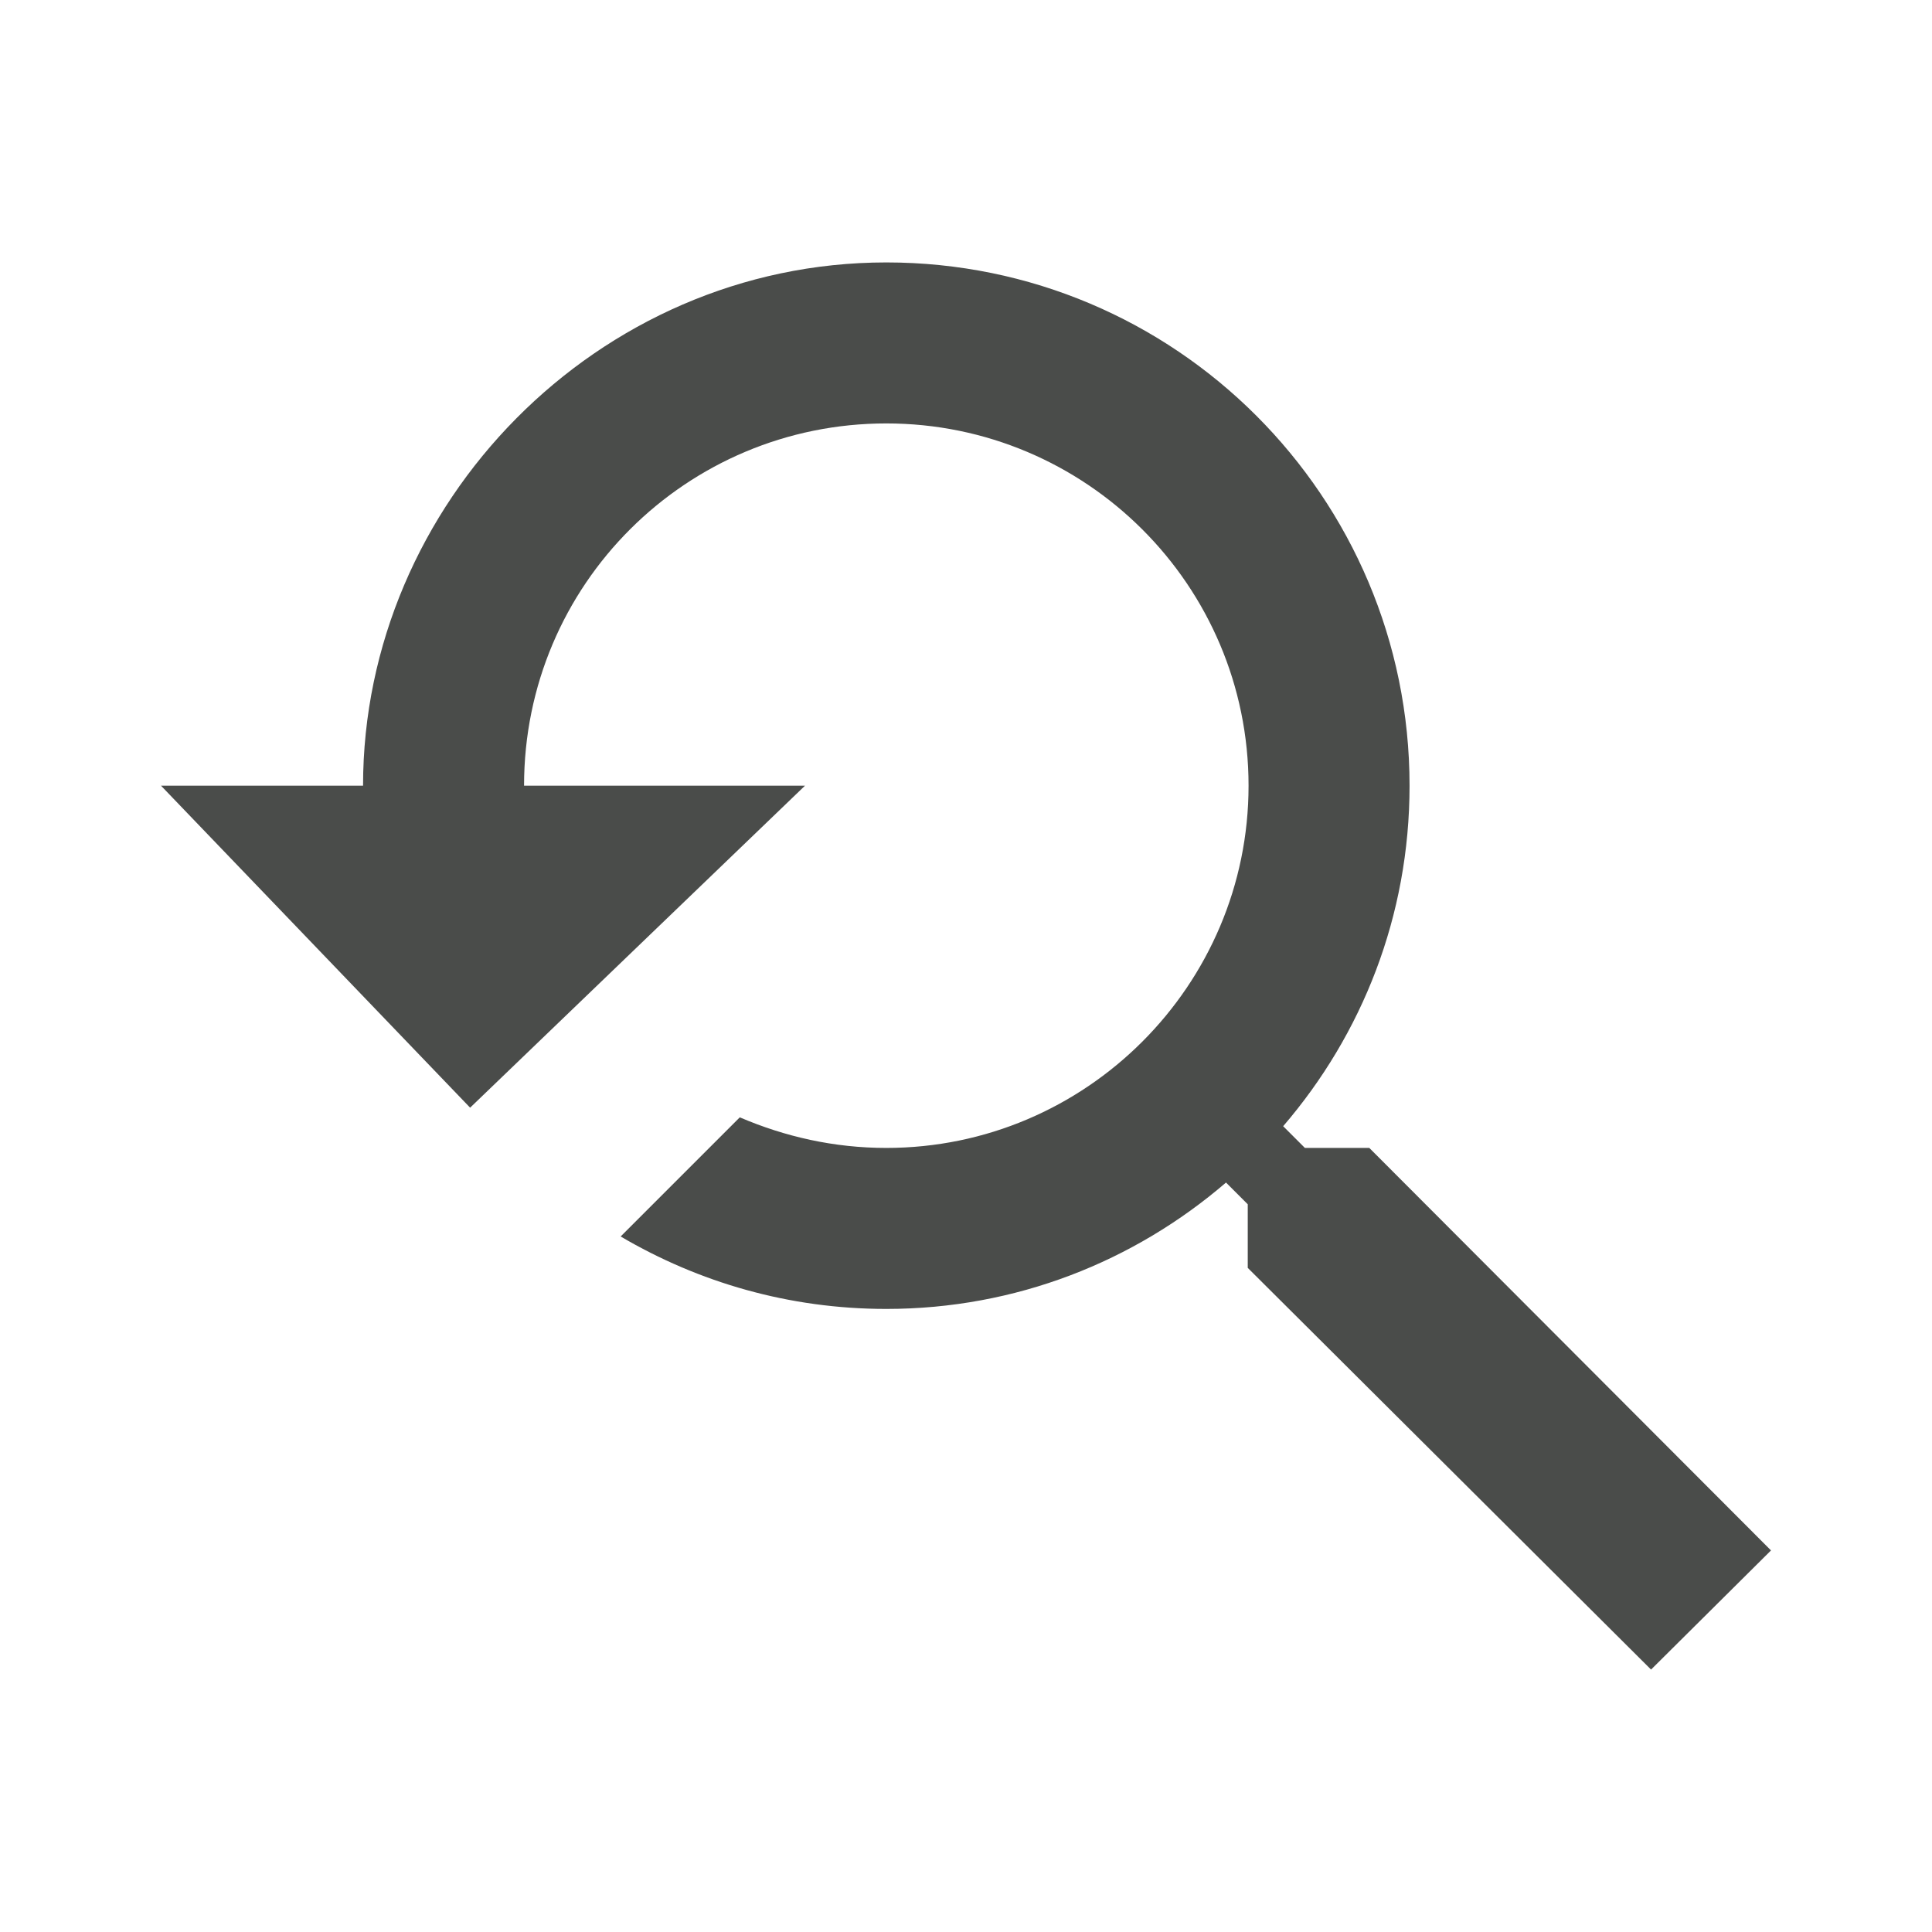
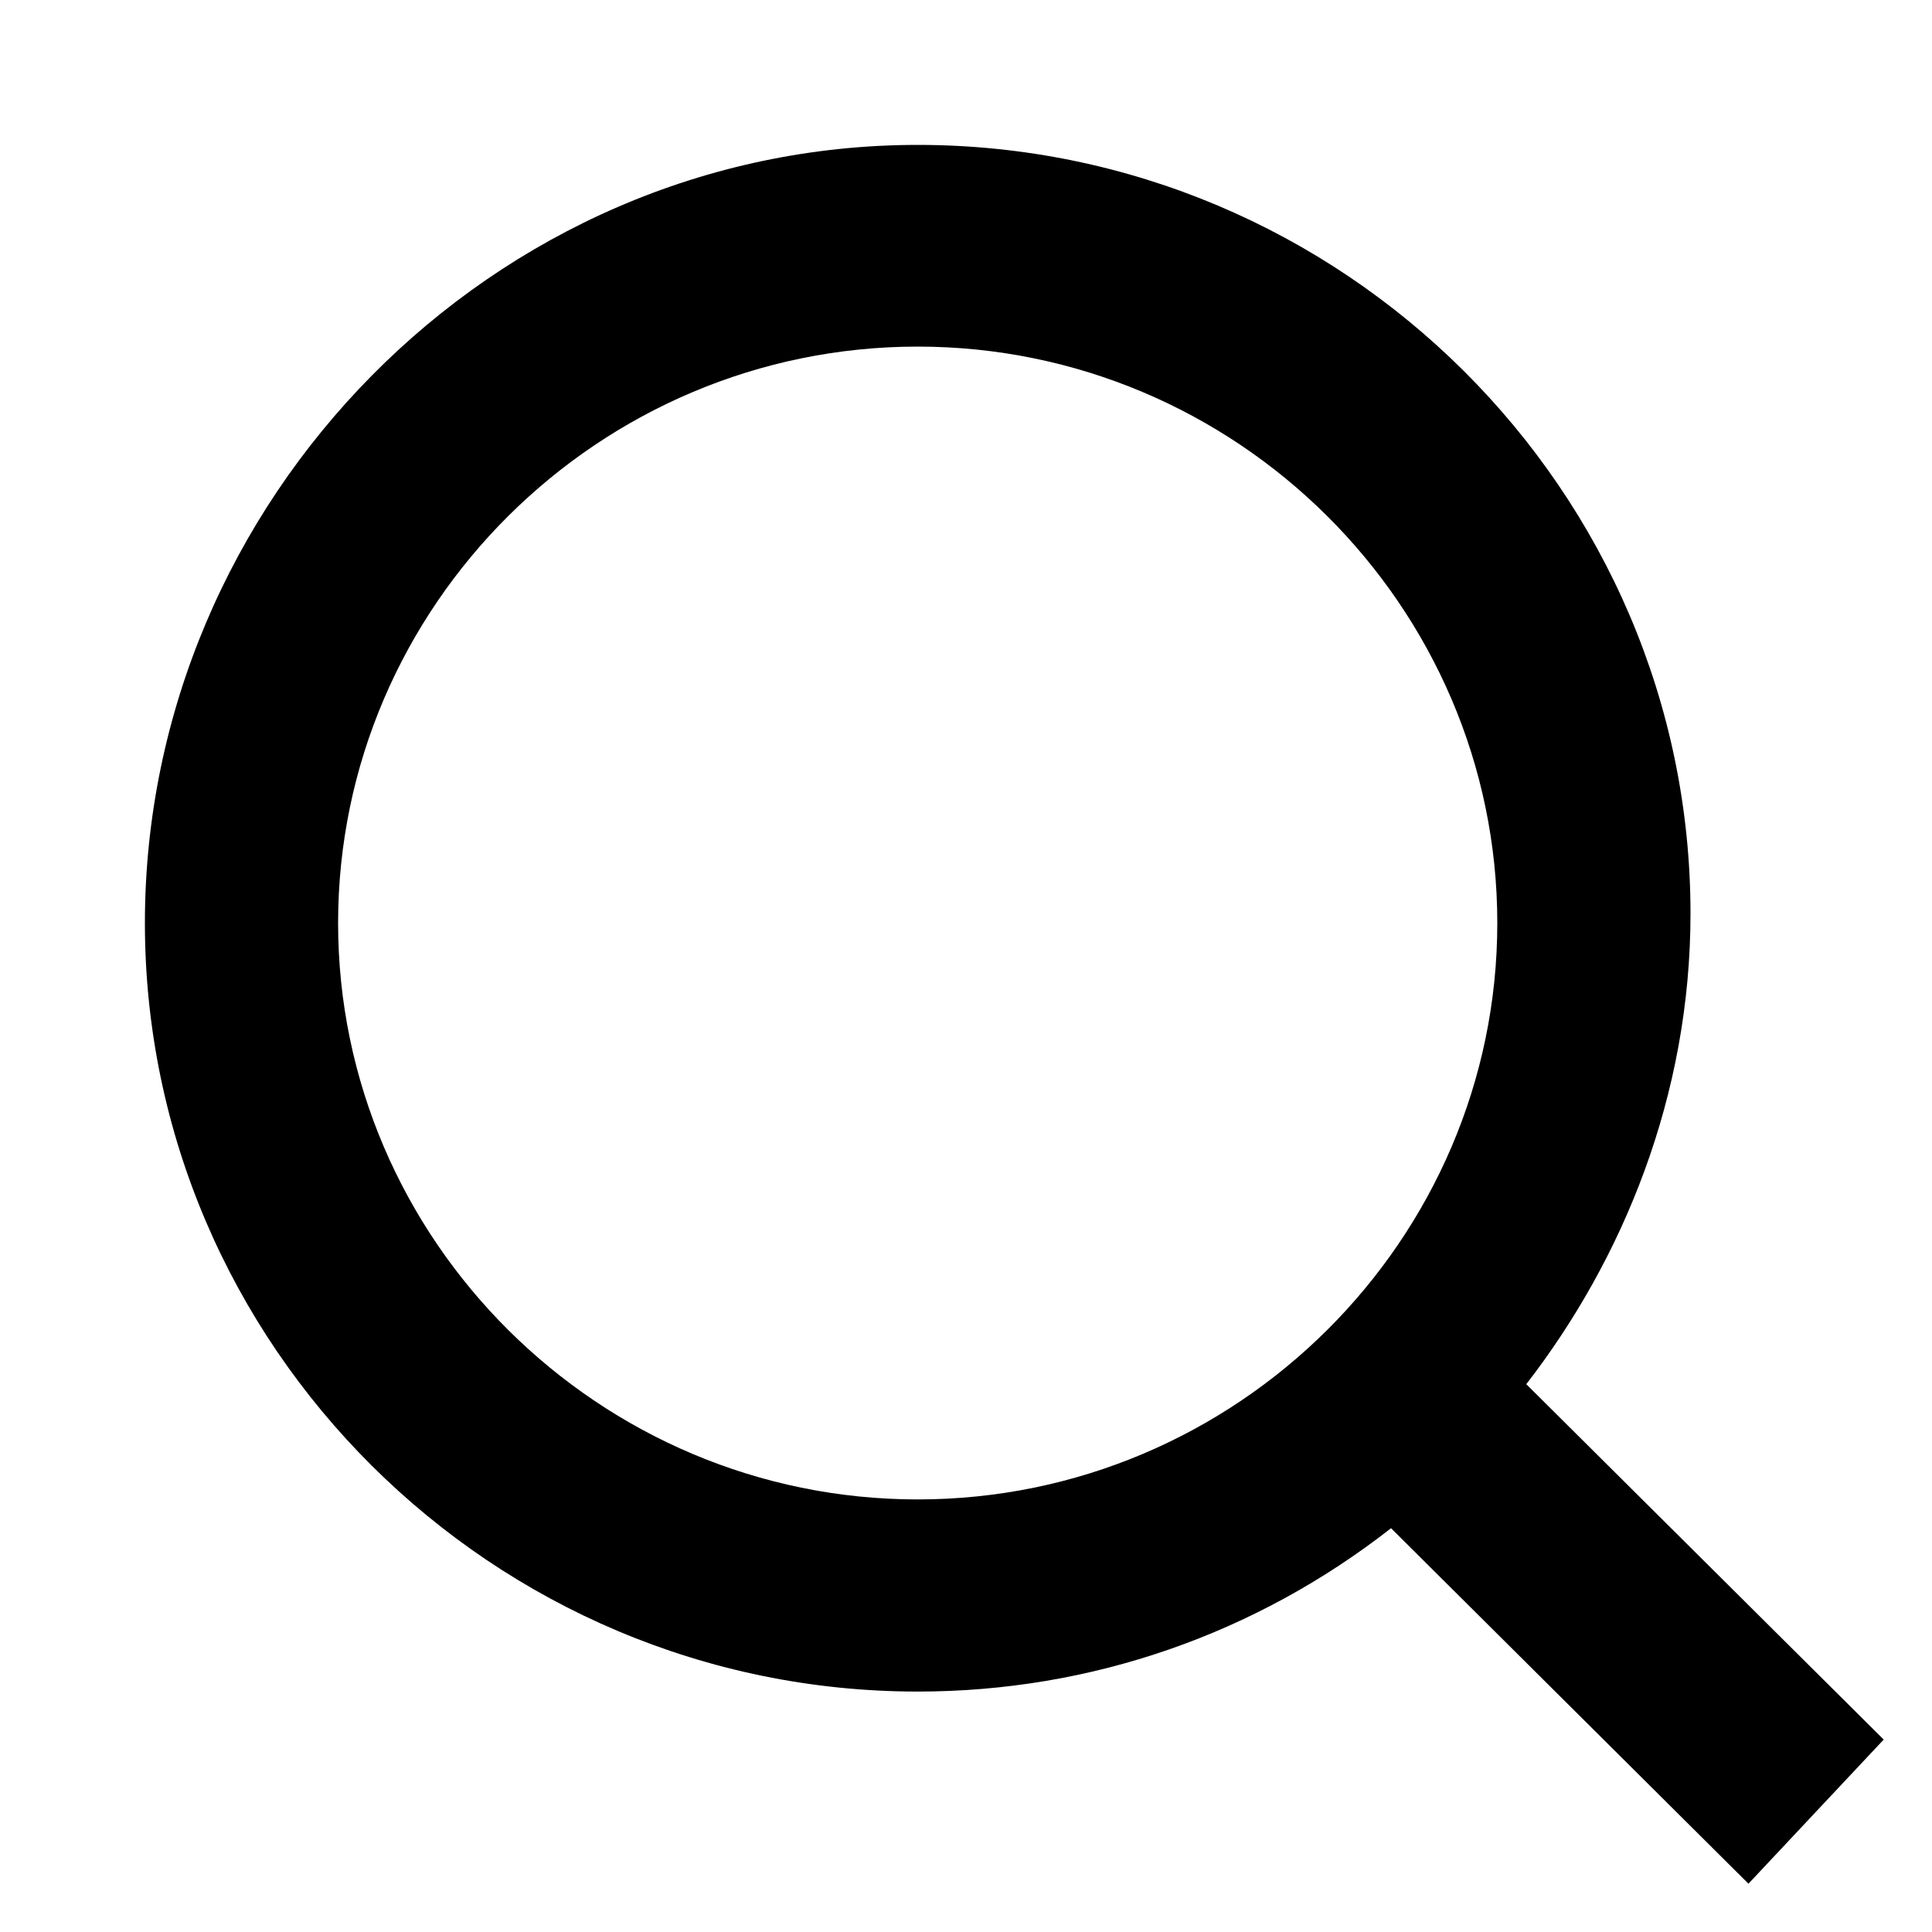
- <svg xmlns="http://www.w3.org/2000/svg" width="24" height="24" viewBox="0 0 24 24" fill="none">
-   <path d="M17.01 14.26H16.21L15.94 13.99C16.92 12.85 17.51 11.38 17.51 9.76C17.51 6.17 14.6 3.26 11.01 3.26C7.42 3.26 4.51 6.26 4.51 9.76H2L5.84 13.76L10 9.76H6.51C6.51 7.26 8.53 5.26 11.01 5.26C13.49 5.26 15.51 7.27 15.51 9.76C15.51 12.24 13.49 14.26 11.01 14.26C10.36 14.26 9.75 14.12 9.19 13.88L7.71 15.36C8.68 15.93 9.8 16.26 11.01 16.26C12.62 16.26 14.09 15.67 15.23 14.69L15.5 14.96V15.75L20.51 20.74L22 19.26L17.01 14.26Z" fill="#4A4C4A" />
+ <svg xmlns="http://www.w3.org/2000/svg" width="20" height="20" viewBox="0 0 20 20" fill="none">
+   <path d="M19.5 18.008L15.8 14.329C16.8 13.036 17.5 11.345 17.5 9.456C17.5 5.08 13.9 1.5 9.5 1.5C5.1 1.5 1.5 5.18 1.5 9.555C1.5 13.931 5.1 17.511 9.5 17.511C11.3 17.511 13 16.914 14.4 15.82L18.1 19.5L19.5 18.008ZM9.5 15.522C6.2 15.522 3.5 12.837 3.5 9.555C3.5 6.273 6.2 3.588 9.5 3.588C12.8 3.588 15.5 6.273 15.5 9.555C15.5 12.837 12.8 15.522 9.5 15.522Z" fill="black" />
</svg>
